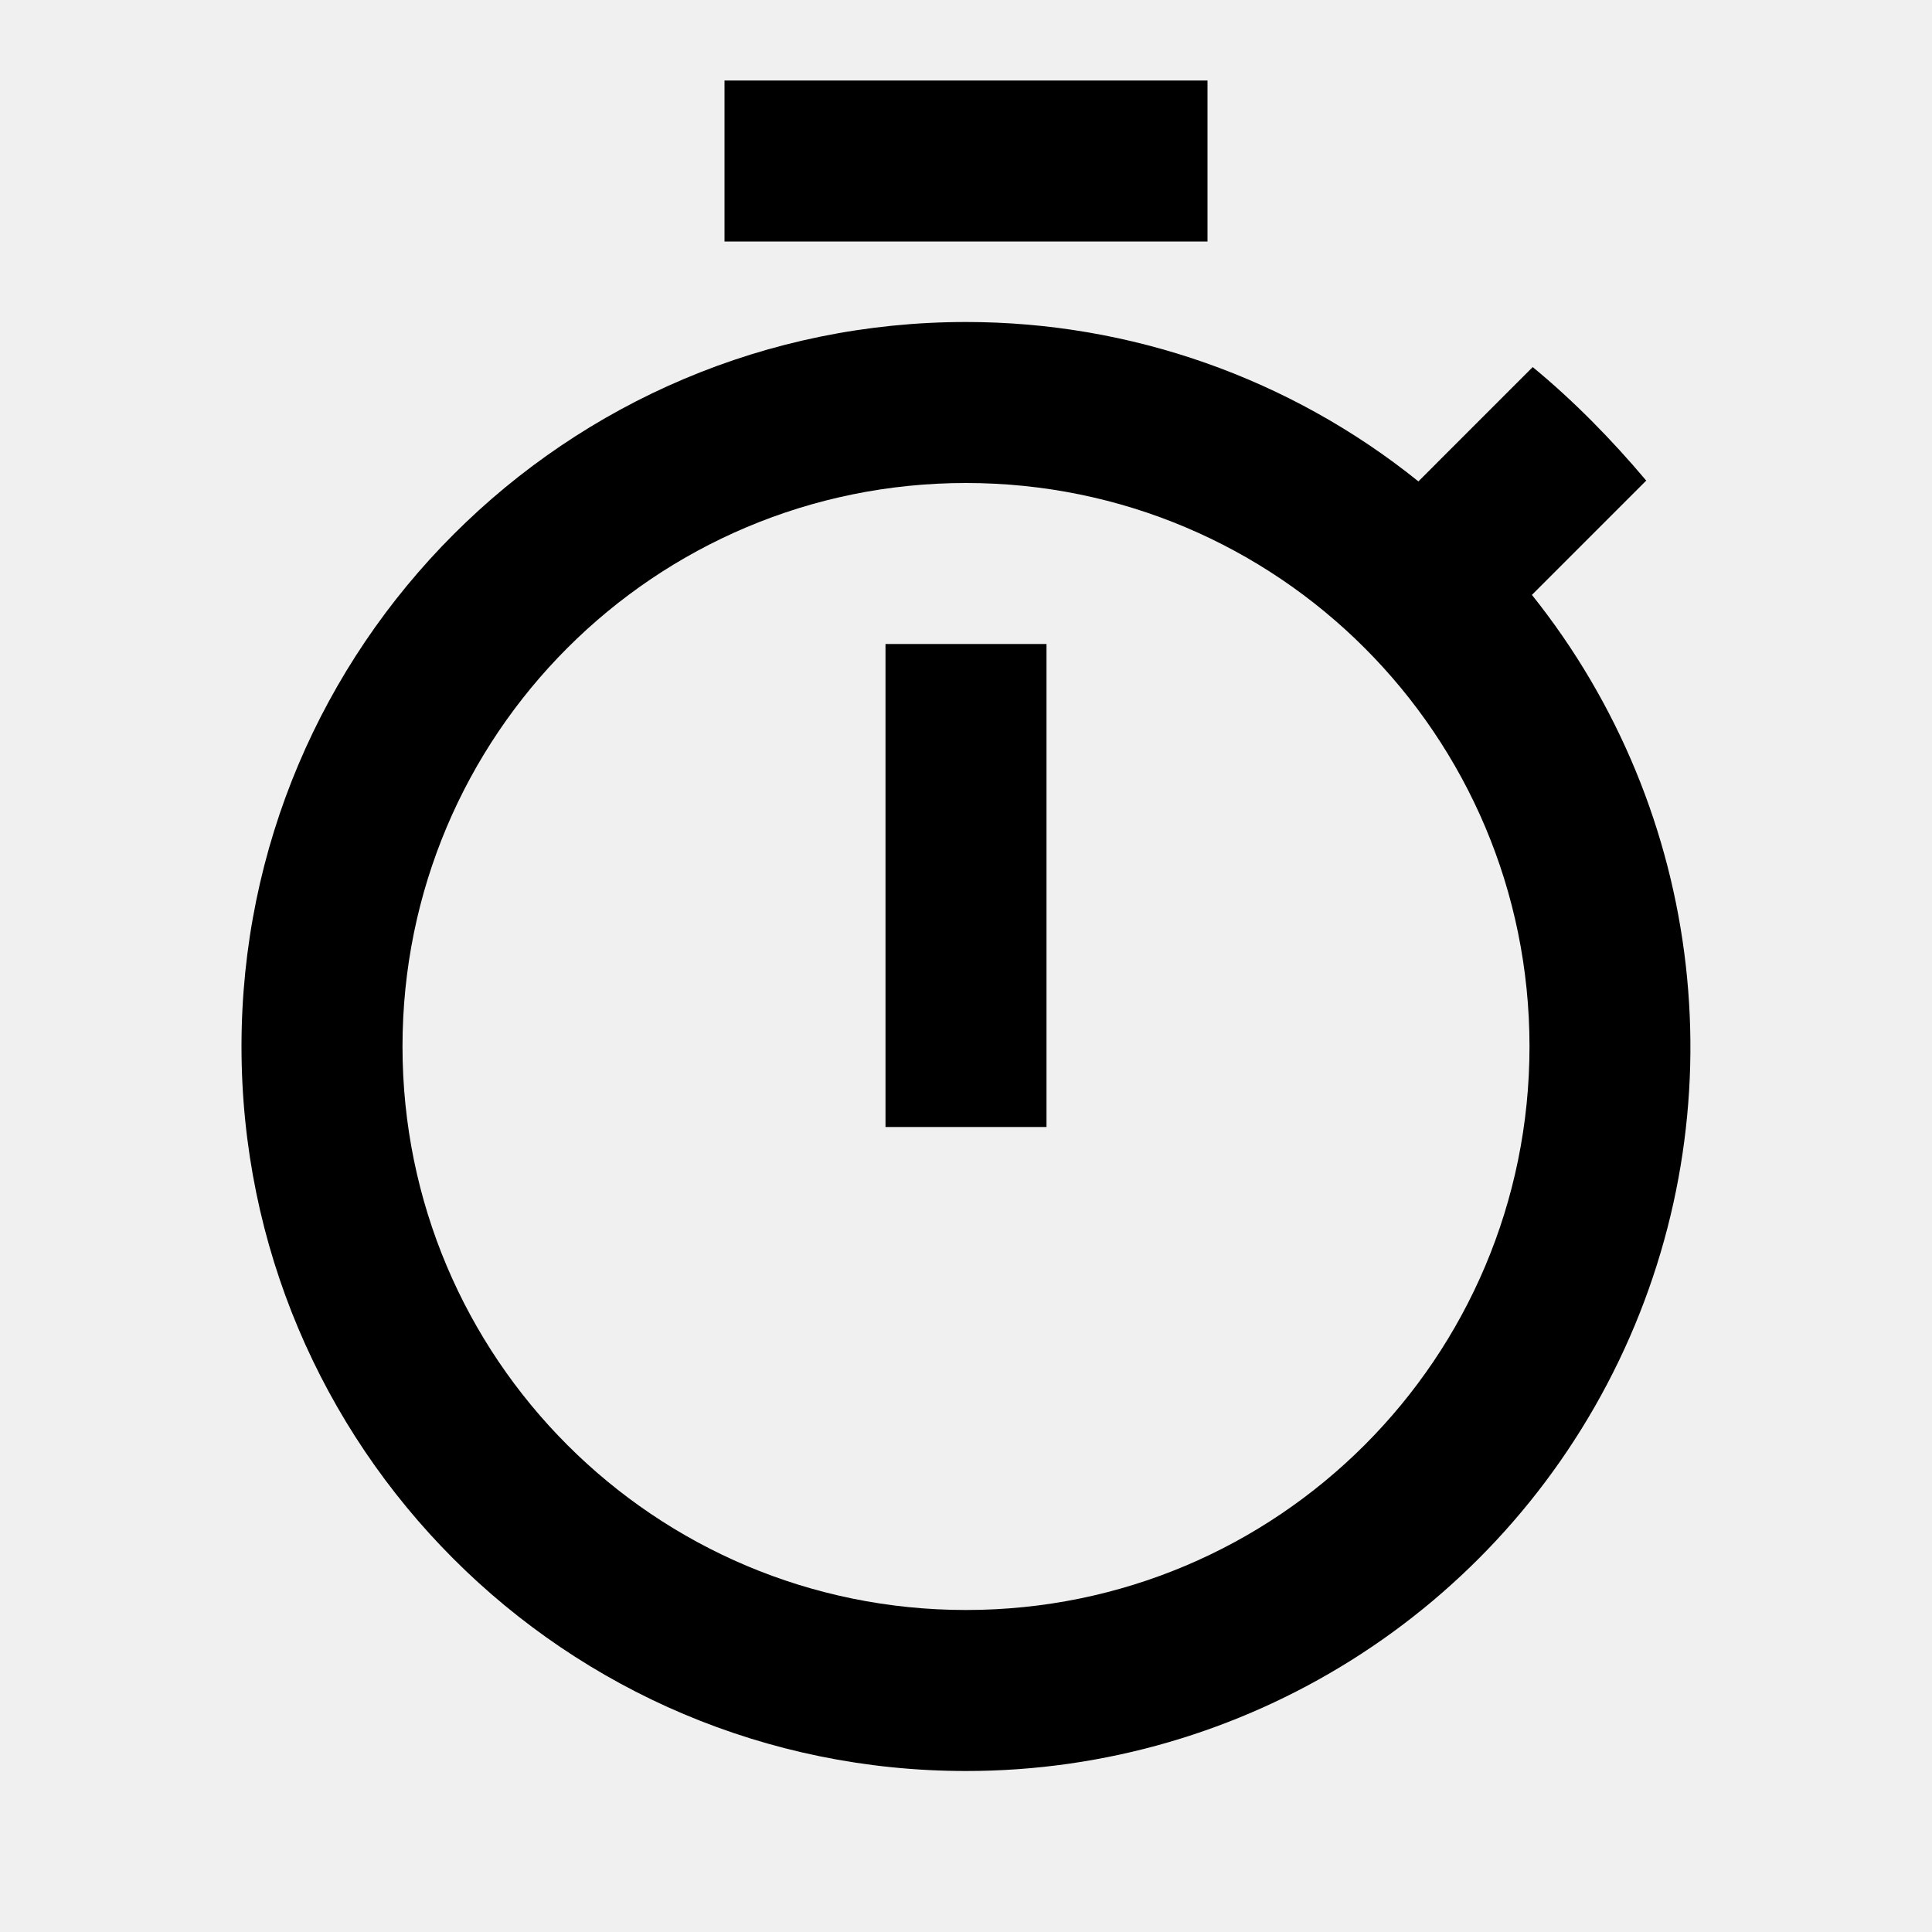
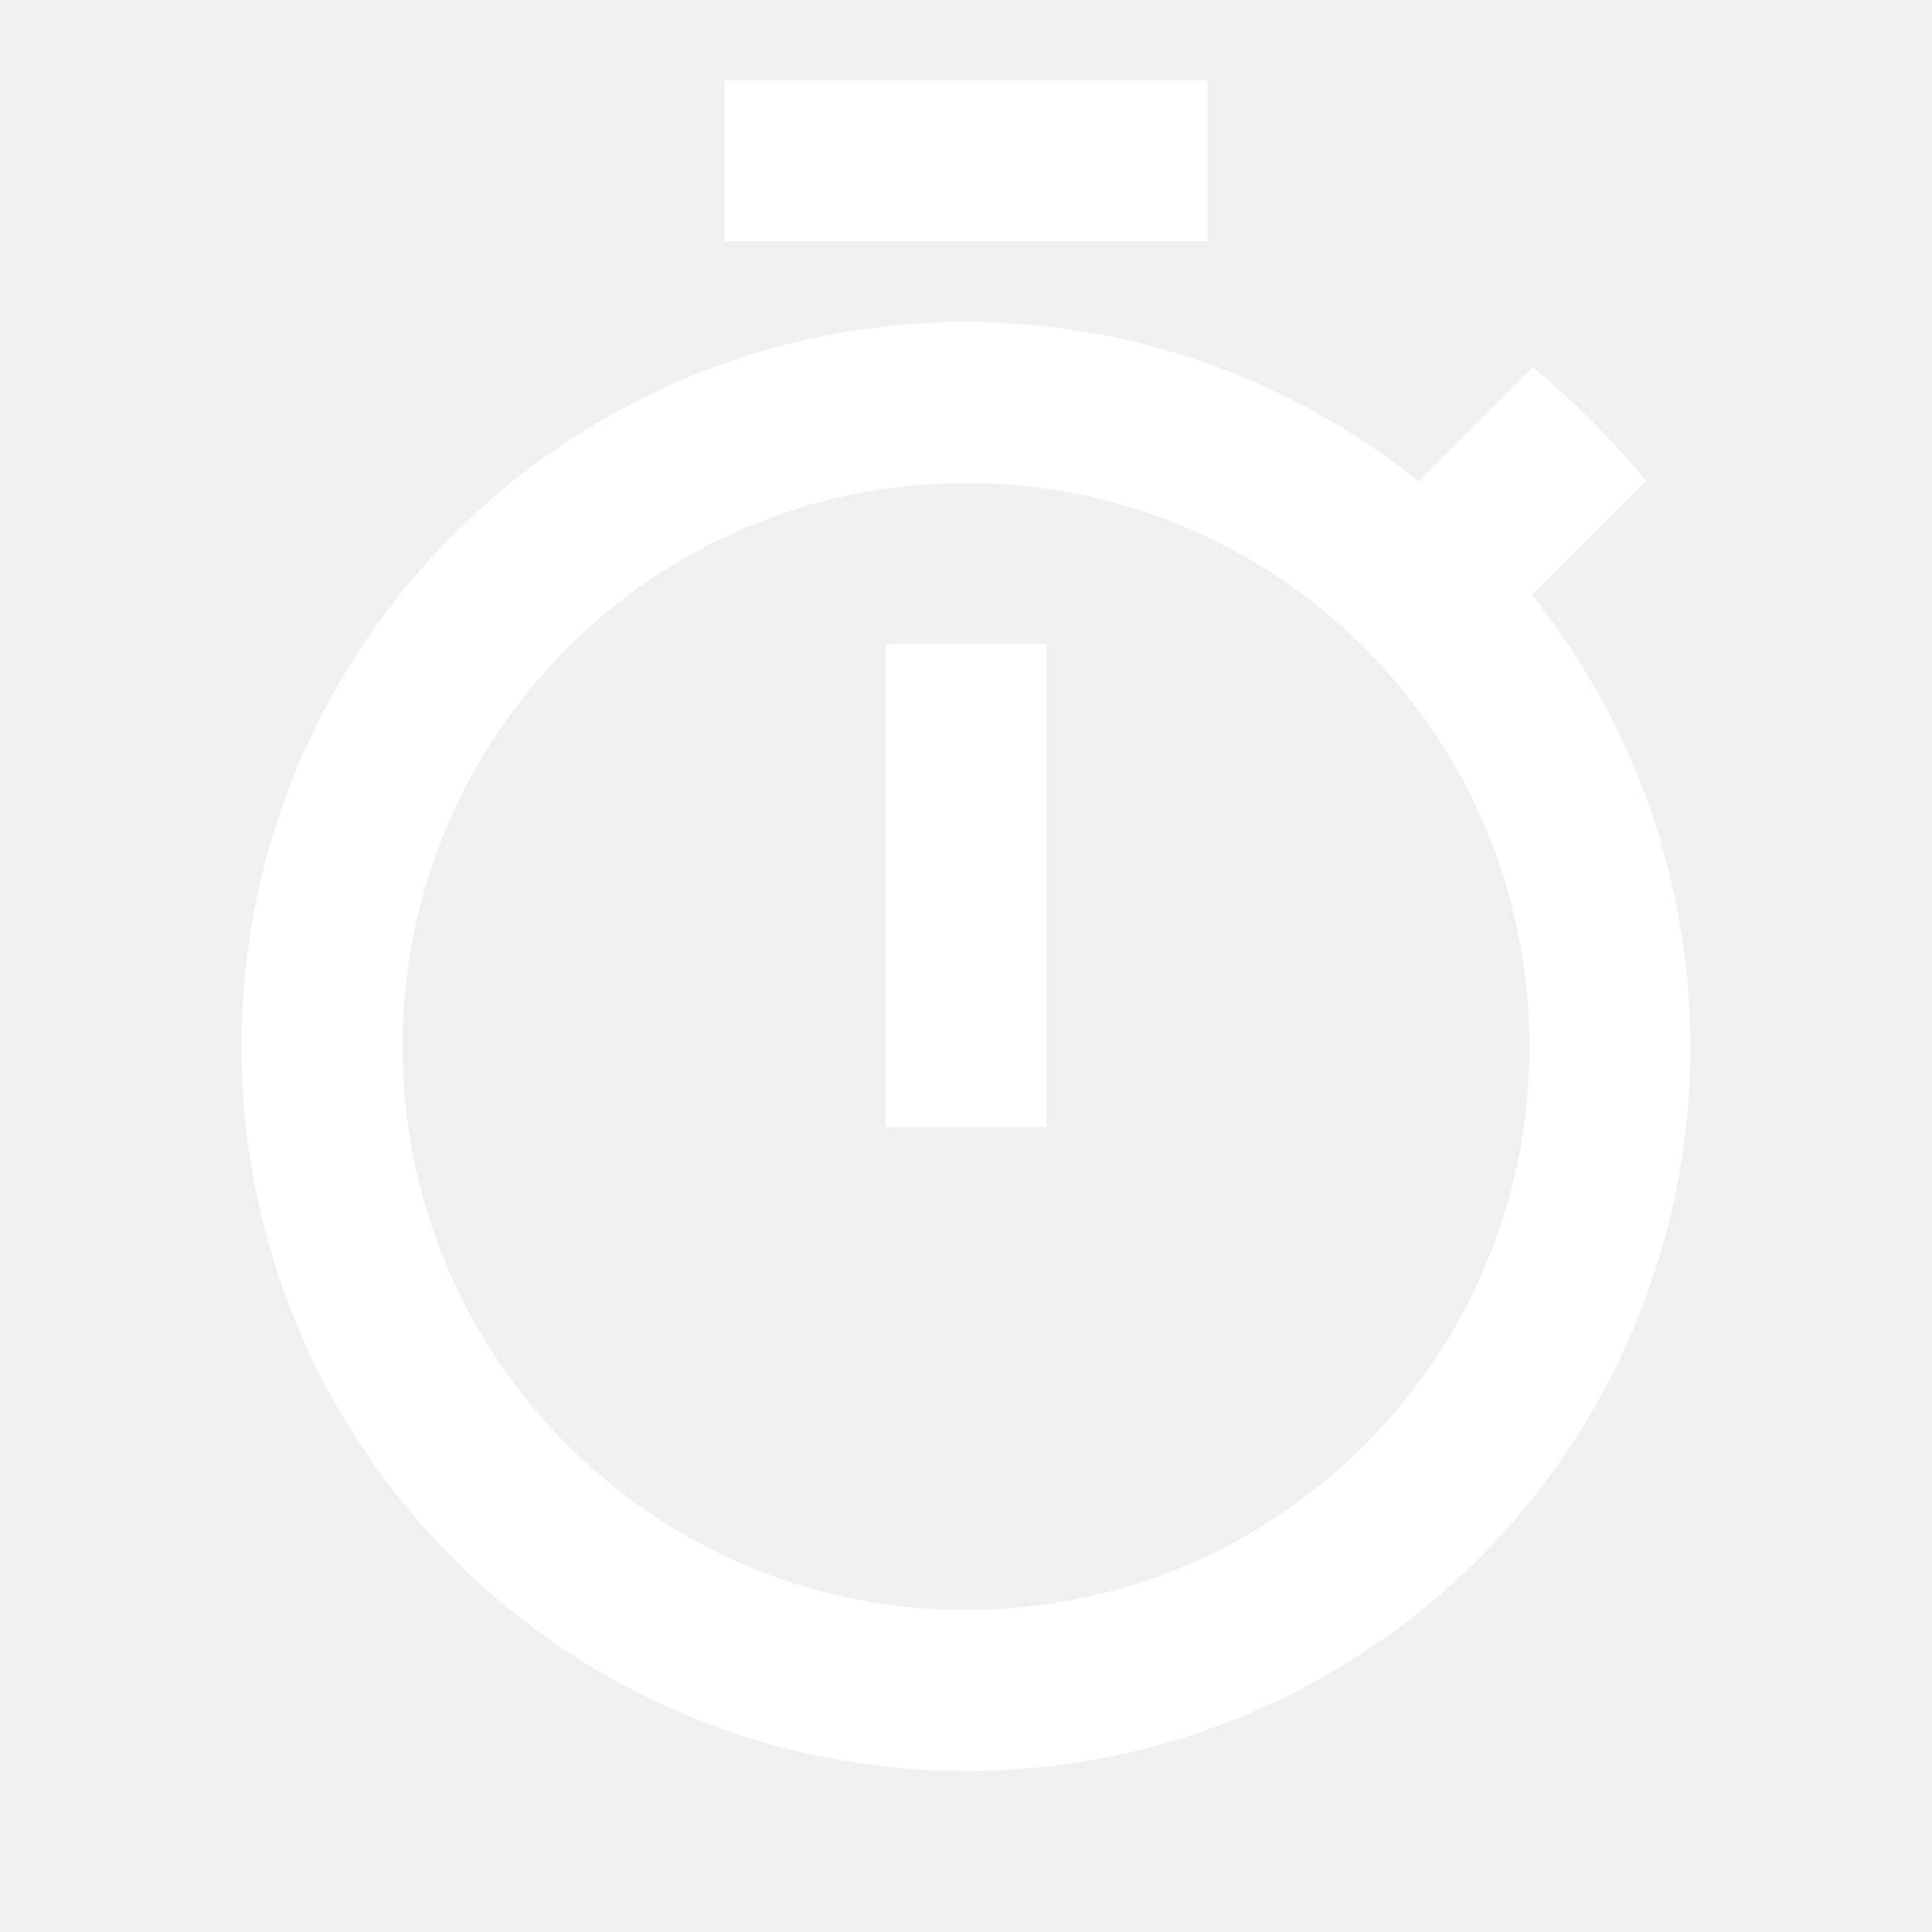
- <svg xmlns="http://www.w3.org/2000/svg" width="24" height="24" viewBox="0 0 24 24">
-   <path d="M15 1H9v2h6V1zm-4 13h2V8h-2v6zm8.03-6.61 1.42-1.42c-.43-.51-.9-.99-1.41-1.41l-1.42 1.42A8.962 8.962 0 0 0 12 4c-4.97 0-9 4.03-9 9s4.02 9 9 9a8.994 8.994 0 0 0 7.03-14.61zM12 20c-3.87 0-7-3.13-7-7s3.13-7 7-7 7 3.13 7 7-3.13 7-7 7z" />
+ <svg xmlns="http://www.w3.org/2000/svg" fill="white" width="24" height="24" viewBox="0 0 24 24">
+   <path d="M15 1H9v2h6V1zm-4 13h2V8h-2v6zm8.03-6.61 1.42-1.42c-.43-.51-.9-.99-1.41-1.41l-1.42 1.42A8.962 8.962 0 0 0 12 4c-4.97 0-9 4.03-9 9s4.02 9 9 9a8.994 8.994 0 0 0 7.03-14.61zM12 20c-3.87 0-7-3.13-7-7s3.13-7 7-7 7 3.13 7 7-3.13 7-7 7z" fill="white" />
</svg>
